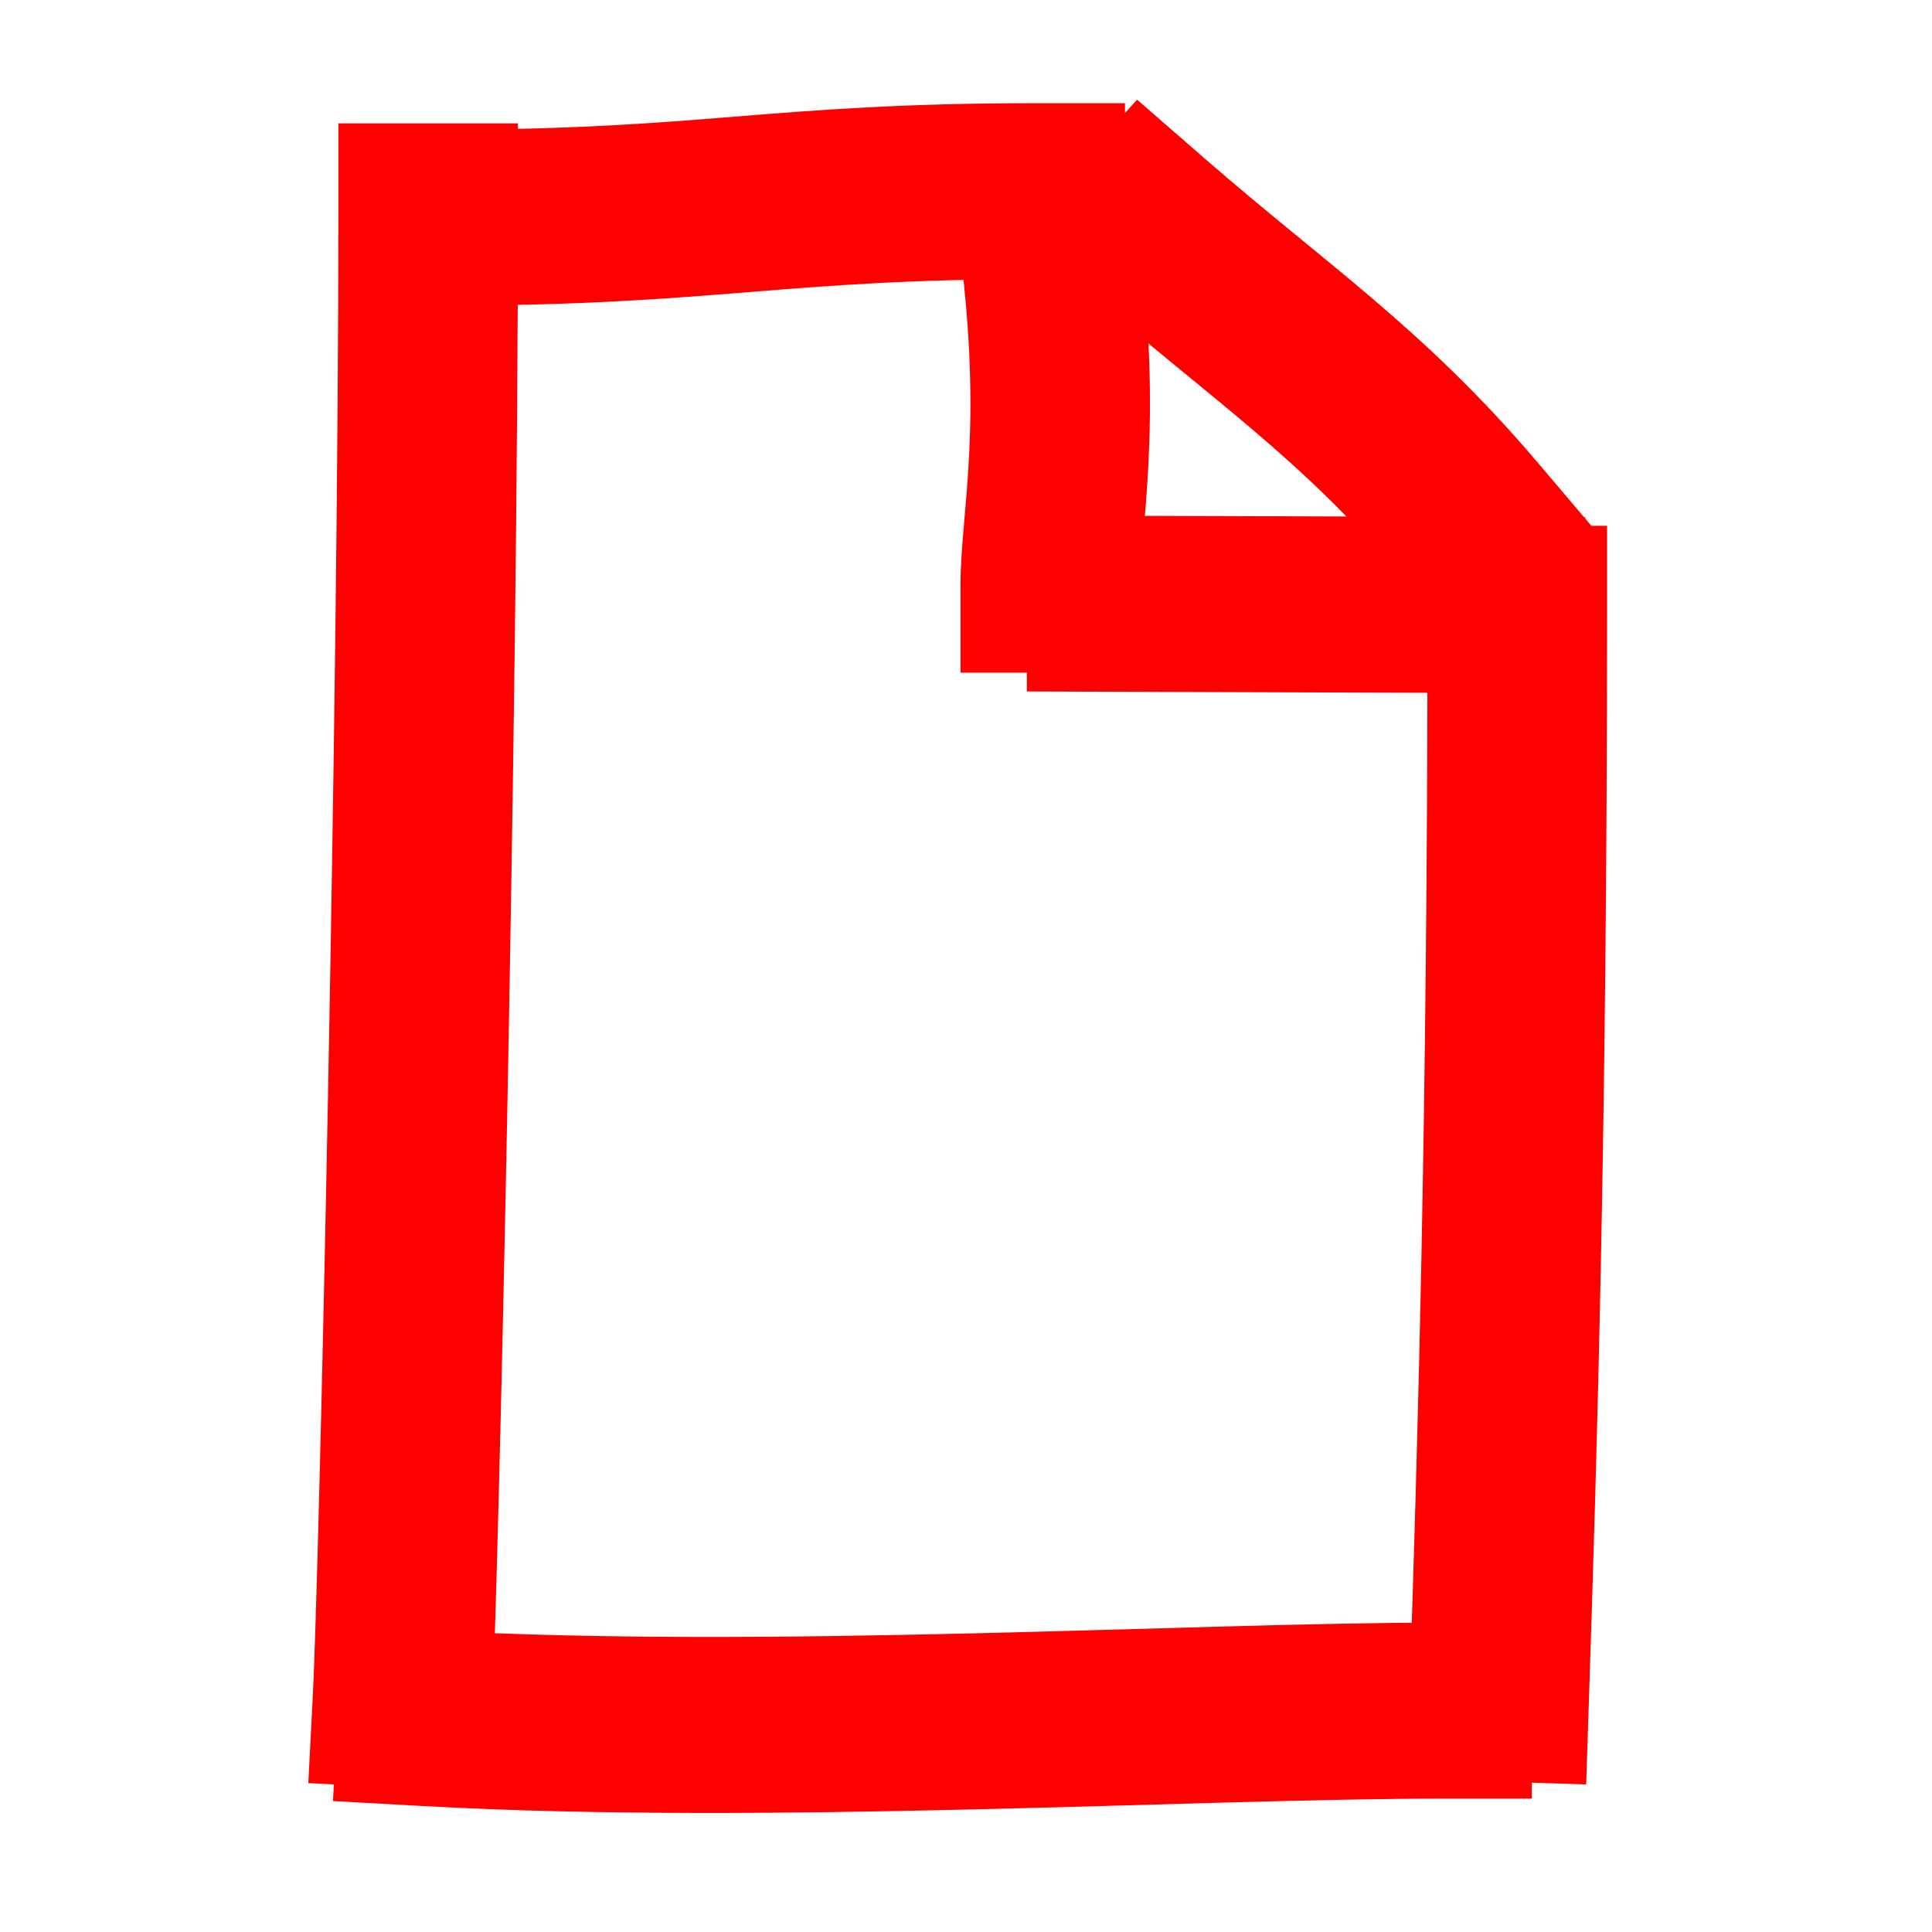
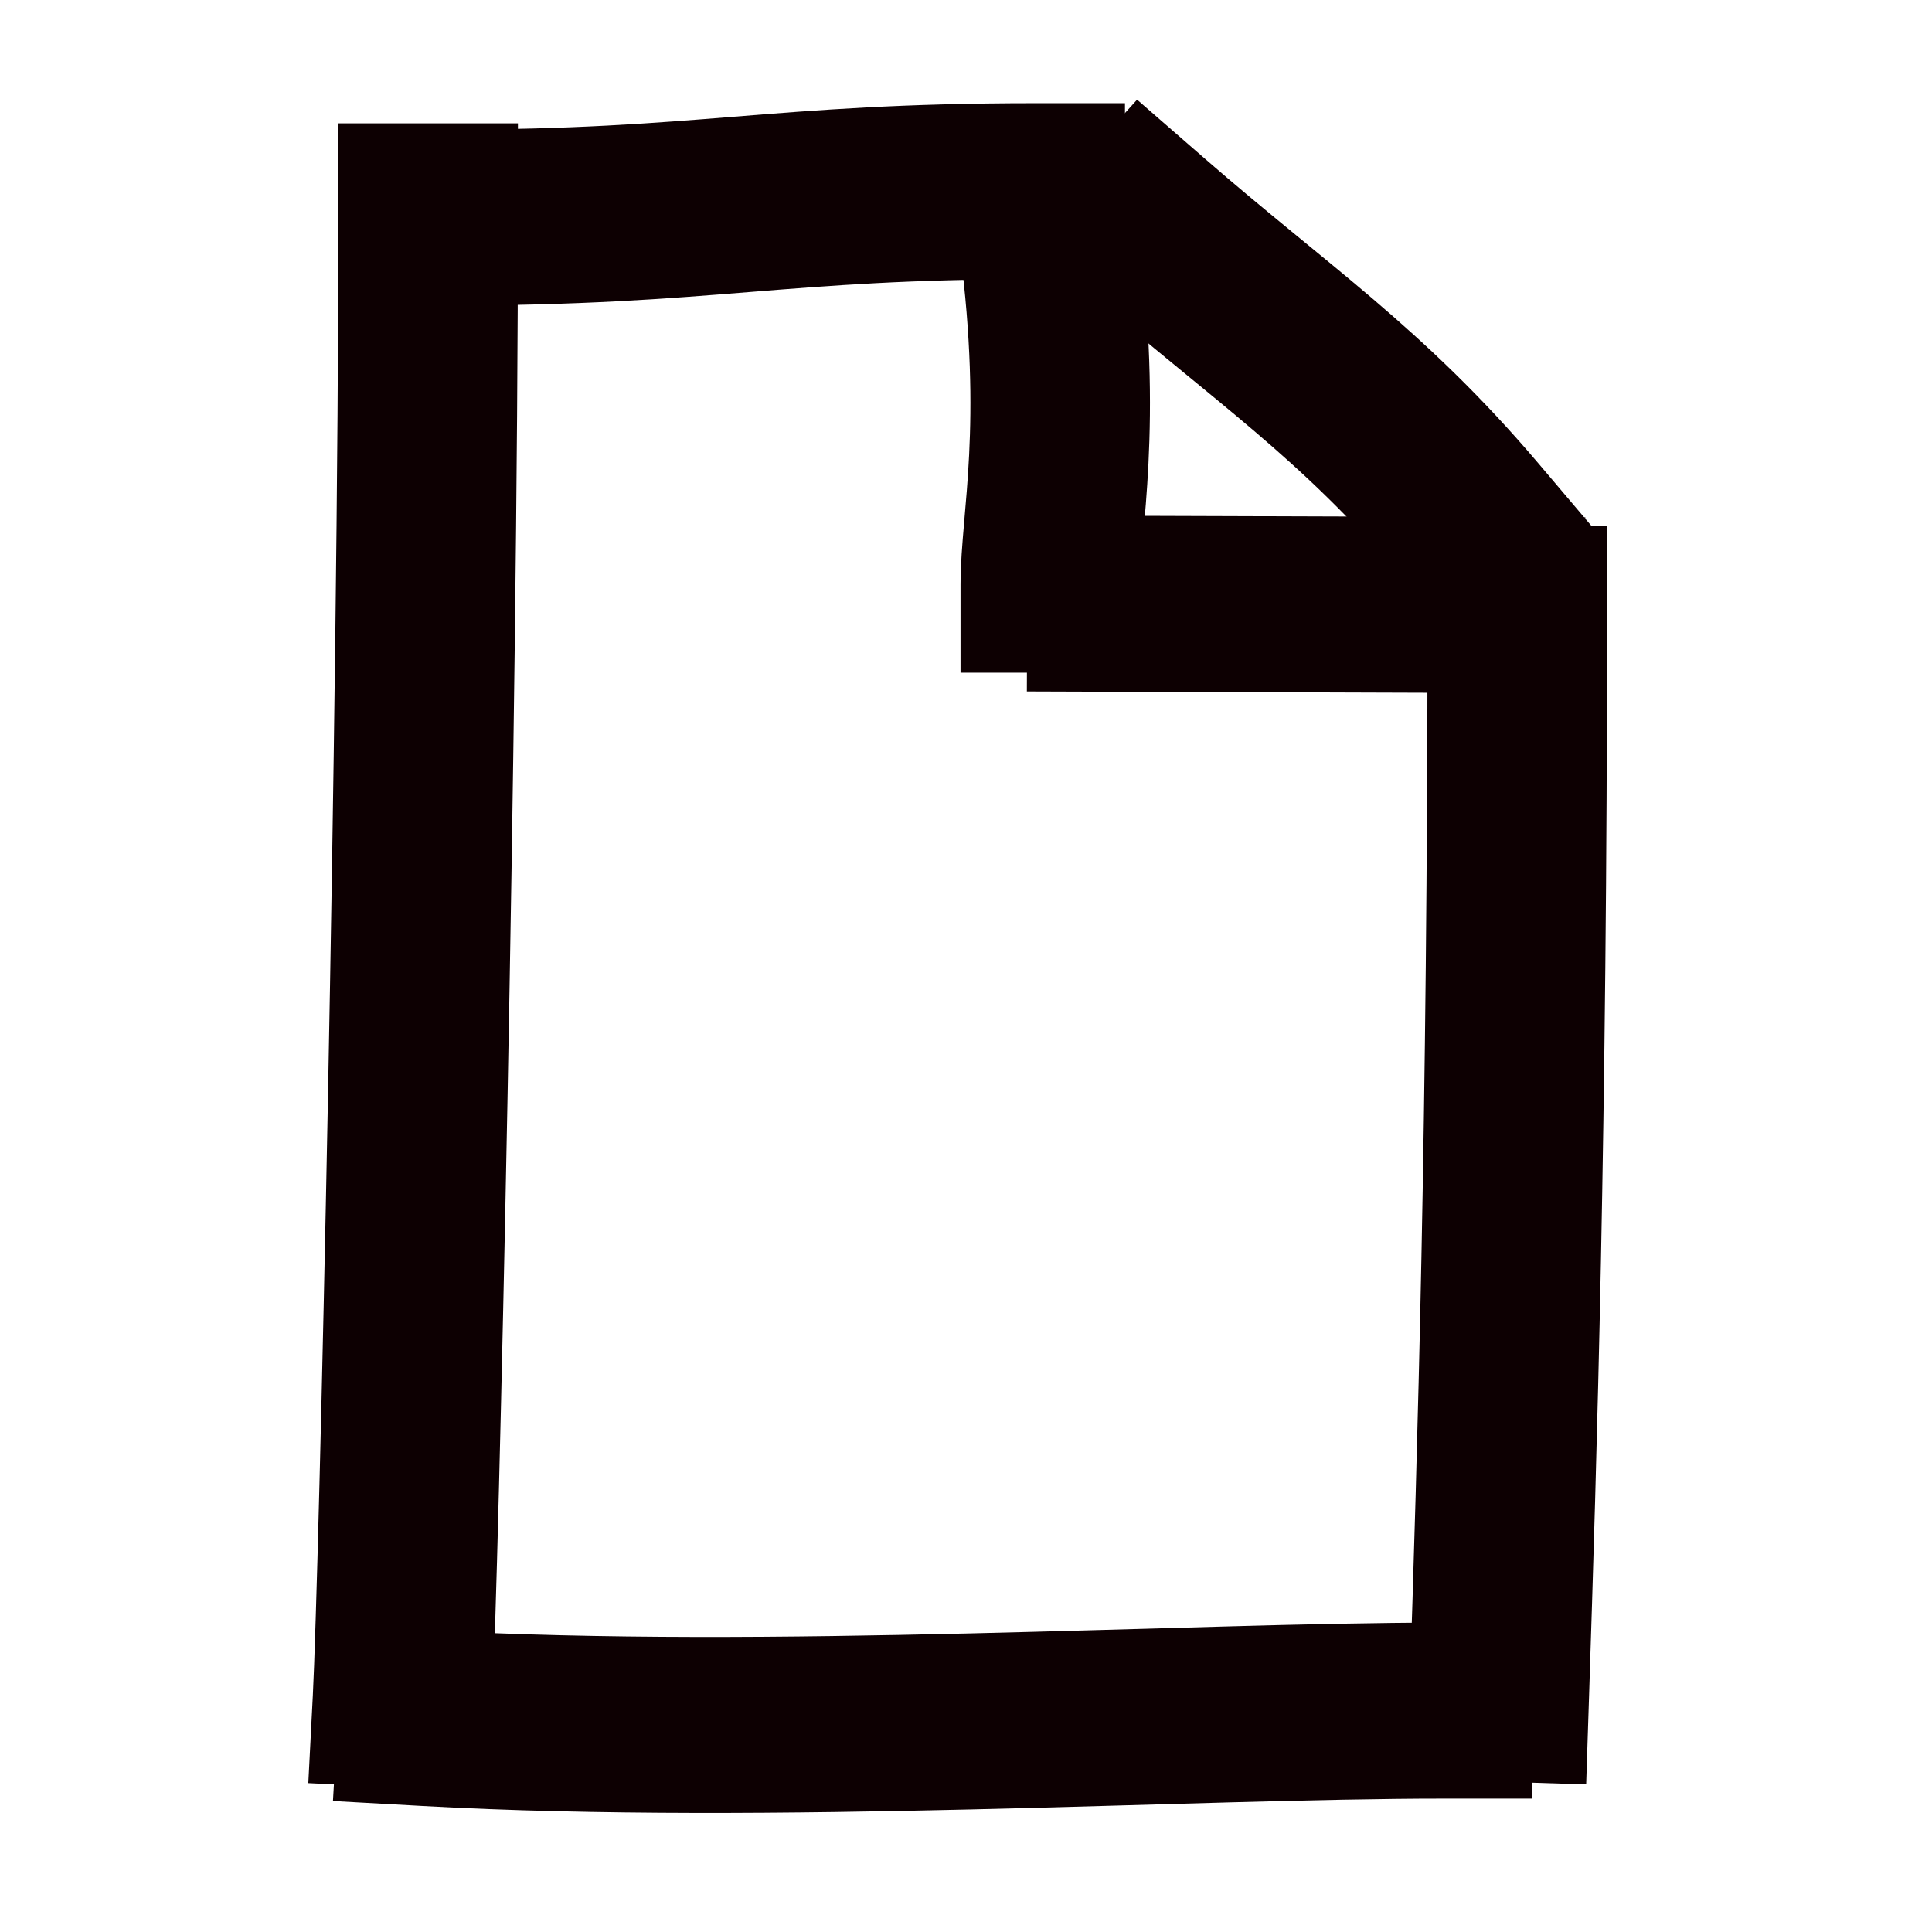
<svg xmlns="http://www.w3.org/2000/svg" width="10.24" height="10.24" viewBox="0 0 7.68 7.68">
-   <g stroke="red">
+   <g stroke="#0d0002">
    <path transform="matrix(.41881 0 0 .48863 -42.37 -6.85)" fill="none" stroke-width="1.09" stroke-linecap="round" stroke-miterlimit="1.92" d="M.23 0C-.15 0 .01 11.19.2 12.61" />
    <path transform="matrix(.41881 0 0 .48863 -45.48 -4.51)" fill="none" stroke-width="1.09" stroke-linecap="round" stroke-miterlimit="1.92" d="M.96 1.24c-4.8 0 9.71-.02 14.36-1.24" />
    <path transform="matrix(.39204 .02614 -.02744 .36013 -36.39 -7.2)" fill="none" stroke-width="1.09" stroke-linecap="round" stroke-miterlimit="1.92" d="M9.6 0C5.7 4.73 3.82 8.26 0 12.37" />
    <path transform="matrix(.43215 .02881 -.03023 .39669 -35.15 -6.22)" fill="none" stroke-width="1.09" stroke-linecap="round" stroke-miterlimit="1.92" d="M8.59 0C5.3 4.35 3.49 6.7 0 10.9" />
    <path transform="matrix(.4529 .0302 -.02946 .3866 -37.6 -2.52)" fill="none" stroke-width="1.09" stroke-linecap="round" stroke-miterlimit="1.92" d="M1.54 0C1.54-.2.25 4.2 0 5.19" />
    <path transform="matrix(.43215 .02881 -.03023 .39669 -37.5 -1.83)" fill="none" stroke-width="1.09" stroke-linecap="round" stroke-miterlimit="1.92" d="M4.28 0C3.53 1.61 1.18 2.33 0 3.5" />
    <path transform="matrix(.39204 .02614 -.02744 .36013 -36.85 -2.28)" fill="none" stroke-width="1.09" stroke-linecap="round" stroke-miterlimit="1.92" d="M0 0c.12.06 4.14 3.27 2.36 2.04" />
    <path transform="matrix(.4529 .0302 -.02946 .3866 -37.38 -1.46)" fill="none" stroke-width="1.09" stroke-linecap="round" stroke-miterlimit="1.92" d="M1.33 1.16C-.68-.8 2.28 2.35 0 0" />
    <path transform="matrix(.39204 .02614 -.02744 .36013 -32.42 -7.05)" fill="none" stroke-width="1.09" stroke-linecap="round" stroke-miterlimit="1.92" d="M0 0c1.47 1.07 1.82 1.1 3.04 2.05" />
    <path transform="matrix(.39204 .02614 -.02744 .36013 -32.95 -6.45)" fill="none" stroke-width="1.09" stroke-linecap="round" stroke-miterlimit="1.92" d="M.15.04c-.77-.38 1.68 1.81 2.52 1.98" />
    <path transform="matrix(.63904 0 0 .64703 -29.06 -6.95)" fill="none" stroke-width=".96" stroke-linecap="round" stroke-miterlimit="1.92" d="M0 8.31c.35 1.23 5.16 2.18 7.03-.86C11.17.45.32-3.04.32 3.38" />
    <path transform="matrix(.63904 0 0 .64703 -29.84 -6.24)" fill="none" stroke-width=".96" stroke-linecap="round" stroke-miterlimit="1.92" d="M0 0c.3 1.6.86 4.37 1.5 3.3" />
    <path transform="matrix(.63904 0 0 .64703 -28.77 -5.19)" fill="none" stroke-width=".96" stroke-linecap="round" stroke-miterlimit="1.92" d="M2.49 0C1.64.57.6 1.42 0 1.97" />
    <path transform="matrix(.8135 0 0 .98956 -22.02 -3.9)" fill="none" stroke-width=".72" stroke-linecap="round" stroke-miterlimit="1.92" d="M0 .35C3.06.24 2.84.3 7.07 0" />
    <path transform="matrix(.8135 0 0 .98956 -22.25 -6.9)" fill="none" stroke-width=".72" stroke-linecap="round" stroke-miterlimit="1.92" d="M0 3.46C1.58 1.45 2.26 1.04 3.73 0" />
    <path transform="matrix(.8135 0 0 .98956 -22.11 -3.45)" fill="none" stroke-width=".72" stroke-linecap="round" stroke-miterlimit="1.92" d="M0 0c1.26 1 1.63 1.56 3.74 2.73" />
    <path transform="matrix(1.14404 0 0 1.10776 -11.8 -6.85)" fill="none" stroke-width=".61" stroke-linecap="round" stroke-miterlimit="1.92" d="M0 0c.77.85 1.82 1.74 2.74 2.7" />
    <path transform="matrix(1.14404 0 0 1.10776 -12.07 -3.93)" fill="none" stroke-width=".61" stroke-linecap="round" stroke-miterlimit="1.92" d="M2.94 0C1.75 1.13 1.1 2.17 0 2.9" />
    <path transform="matrix(1.14404 0 0 1.10776 -14.48 -3.95)" fill="none" stroke-width=".61" stroke-linecap="round" stroke-miterlimit="1.92" d="M4.8.02C2.44-.08 2.08.23 0 .13" />
    <path transform="matrix(1.29034 0 0 1.17225 1.08 -5.15)" fill="none" stroke-width=".61" stroke-linecap="round" stroke-miterlimit="1.92" d="M0 0c2.82.45 3.8 1.2 4.42 3.7" />
    <path transform="matrix(1.37231 .26956 -.29057 1.22089 1.43 -7.44)" fill="none" stroke-width=".61" stroke-linecap="round" stroke-miterlimit="1.92" d="M0 1.58C1.24.63.6.75 2.31 0" />
    <path transform="matrix(1.37231 .26956 -.29057 1.22089 .85 -4.99)" fill="none" stroke-width=".61" stroke-linecap="round" stroke-miterlimit="1.92" d="M0 0c.68 1.02.86.7 1.96 1.74" />
    <path transform="matrix(.75478 0 0 .8936 9.57 -4.22)" fill="none" stroke-width=".61" stroke-linecap="round" stroke-miterlimit="1.92" d="M0 2.26c3.23-.1 9.54.57 6.29-2.26" />
    <path transform="matrix(.75478 0 0 .8936 9.52 -6.66)" fill="none" stroke-width=".61" stroke-linecap="round" stroke-miterlimit="1.92" d="M.06 2.14c-.48-1.03 1.96-3.55 3.67-1.1" />
    <path transform="matrix(.75478 0 0 .8936 12.56 -5.86)" fill="none" stroke-width=".61" stroke-linecap="round" stroke-miterlimit="1.92" d="M0 .22C1.37-.54 2.43.9 2.2 1.59" />
    <path transform="matrix(.75478 0 0 .8936 8.16 -4.73)" fill="none" stroke-width=".61" stroke-linecap="round" stroke-miterlimit="1.92" d="M1.56.01c-1.9-.22-2.33 3.09.21 2.82" />
    <path transform="matrix(.75478 0 0 .8936 9.3 -6.57)" fill="none" stroke-width=".61" stroke-linecap="round" stroke-miterlimit="1.92" d="M7.37 0C5.38 1.53 1.63 4.56 0 6.51" />
    <path transform="matrix(.49693 0 0 .51876 -21.92 2.15)" fill="none" stroke-width="1.44" stroke-linecap="round" stroke-linejoin="bevel" d="M0 9.58C.9 5.19 5.33.29 11.29 0" />
    <path transform="matrix(.49693 0 0 .51876 -19.66 .93)" fill="none" stroke-width="1.44" stroke-linecap="round" stroke-linejoin="bevel" d="M.97.1C-2.7-.1 5.11-.2 6.58 2.08" />
    <path transform="matrix(.49693 0 0 .51876 -18.25 2.15)" fill="none" stroke-width="1.44" stroke-linecap="round" stroke-linejoin="bevel" d="M0 5.32C1.67 2.26 2.83 1.98 3.9 0" />
    <path transform="matrix(.56056 0 0 .53466 -29.37 2.23)" fill="none" stroke-width="1.44" stroke-linecap="round" stroke-linejoin="bevel" d="M0 0c3.33.84 4.14.92 6.66 2.82 1.77 1.25 3.01 4.81 3.39 6.04" />
    <path transform="matrix(.56056 0 0 .53466 -29.72 .88)" fill="none" stroke-width="1.44" stroke-linecap="round" stroke-linejoin="bevel" d="M0 2.32C2.29.2 5.6 0 6.89 0" />
    <path transform="matrix(.56056 0 0 .53466 -29.81 2.23)" fill="none" stroke-width="1.44" stroke-linecap="round" stroke-linejoin="bevel" d="M0 0c1.98 2.43 2.66 3.08 3.8 5.35" />
    <path transform="matrix(.41006 0 0 .47512 -36.94 1.93)" fill="none" stroke-width="1.44" stroke-linecap="round" stroke-linejoin="bevel" d="M0 .1C3.22.09 9.47.06 11.9 0" />
    <path transform="matrix(.41006 0 0 .47512 -32.54 .68)" fill="none" stroke-width="1.44" stroke-linecap="round" stroke-linejoin="bevel" d="M1.41 2.6C1.36 2.34.15 0 0 0" />
    <path transform="matrix(.41006 0 0 .47512 -36.32 .59)" fill="none" stroke-width="1.44" stroke-linecap="round" stroke-linejoin="bevel" d="M8.61.27C5.73-.05 2.46-.13 0 .27" />
    <path transform="matrix(.41006 0 0 .47512 -37.12 .8)" fill="none" stroke-width="1.44" stroke-linecap="round" stroke-linejoin="bevel" d="M1.65 0C1.07.63.67 1.1 0 2.12" />
    <path transform="matrix(.41006 0 0 .47512 -36.38 2.18)" fill="none" stroke-width="1.44" stroke-linecap="round" stroke-linejoin="bevel" d="M.01 0C-.1.39.78 7.54 1.14 9.69" />
    <path transform="matrix(.41006 0 0 .47512 -32.92 2.34)" fill="none" stroke-width="1.44" stroke-linecap="round" stroke-linejoin="bevel" d="M1.06 0C.63 1.86.45 7.42 0 9.3" />
    <path transform="matrix(.41006 0 0 .47512 -35.8 6.85)" fill="none" stroke-width="1.44" stroke-linecap="round" stroke-linejoin="bevel" d="M0 .1C.99.1 4.98-.03 6.05.02" />
    <path transform="matrix(.41006 0 0 .47512 -35.1 3.33)" fill="none" stroke-width="1.44" stroke-linecap="round" stroke-linejoin="bevel" d="M0 0c0 .9.47 4.5.47 6.55" />
    <path transform="matrix(.41006 0 0 .47512 -33.84 3.36)" fill="none" stroke-width="1.44" stroke-linecap="round" stroke-linejoin="bevel" d="M.36 0C.28 1.5.04 5.64 0 6.96" />
    <path transform="matrix(.50873 0 0 .51308 -14.19 4.62)" fill="none" stroke-width="1.67" stroke-linecap="round" stroke-linejoin="bevel" d="M.06 0c-.4 1.77 1.45 4.13 2.39 4.23" />
    <path transform="matrix(.50873 0 0 .51308 -12.82 1.48)" fill="none" stroke-width="1.67" stroke-linecap="round" stroke-linejoin="bevel" d="M0 9.95C3.2 5.61 5.2 2.02 7.05 0" />
    <path transform="matrix(.51992 0 0 .49953 -6.64 -6.46)" fill="none" stroke-width="1.67" stroke-linecap="round" stroke-linejoin="bevel" d="M10.7 0C7.3 2 2.2 7.4 0 10.63" />
    <path transform="matrix(.51992 0 0 .49953 -6.41 -6.77)" fill="none" stroke-width="1.67" stroke-linecap="round" stroke-linejoin="bevel" d="M0 0c1.6 1.43 7.32 9.28 8.51 11.23" />
    <path fill="none" stroke-width=".694" stroke-linecap="square" stroke-linejoin="bevel" d="M-6.77.97c0 2.17.06 3.06 0 5.26M-2.53.99C-3.16.99-5.15.95-6.6.98M-1.9 1.51c-.22-.18-.01-.2-.29-.4M-.98 2.87c.21.14.03.03.27.2M-1.45 3.58c-.9 1.4-.88 1.26-1.64 2.33M-1.19 3.76c-.4.62-.75 1.07-1.6 2.36" />
    <path transform="matrix(.45451 -.00565 .00567 .45609 -3.52 6.48)" fill="none" stroke-width="1.4" stroke-linecap="round" stroke-linejoin="bevel" d="M.07 0c-.15.54 0-.06 0 .67" />
    <path fill="none" stroke-width=".694" stroke-linecap="square" stroke-linejoin="bevel" d="M-4.34 6.31c-.52 0-1.87.05-2.4.05M-3.2 2.26l-.04-1.2M-5.04 2.27c0-.3-.05-.86-.07-1.2M-3.26 2.32c-.59.02-1.1-.03-1.72-.03" />
    <path transform="matrix(.45451 -.00565 .00567 .45609 -3.5 6.72)" fill="none" stroke-width="1.4" stroke-linecap="round" stroke-linejoin="bevel" d="M.71 0C.07.36.62.04 0 .3" />
    <circle transform="matrix(.49554 0 0 .49554 -4.26 3.67)" r=".36" cx=".36" cy=".36" fill-rule="evenodd" stroke-width="1.4" stroke-linecap="square" stroke-linejoin="bevel" />
    <path fill="none" stroke-width=".694" stroke-linecap="square" stroke-linejoin="bevel" d="M-1.76 2.5v-.6" />
    <path transform="matrix(.5098 0 0 .49971 1.6 .84)" fill="none" stroke-width="1.4" stroke-linecap="square" stroke-linejoin="bevel" d="M.2 0C.2 4.03.05 10.85 0 11.84" />
    <path transform="matrix(.5098 0 0 .49971 5.96 2.44)" fill="none" stroke-width="1.4" stroke-linecap="square" stroke-linejoin="bevel" d="M.14 0C.14 4.1.06 6.72 0 8.59" />
    <path transform="matrix(.5098 0 0 .49971 1.7 6.8)" fill="none" stroke-width="1.4" stroke-linecap="square" stroke-linejoin="bevel" d="M0 .06C2.65.21 5.98 0 7.91 0" />
    <path transform="matrix(.5098 0 0 .49971 1.77 .76)" fill="none" stroke-width="1.4" stroke-linecap="square" stroke-linejoin="bevel" d="M0 .21C2.05.21 2.58 0 4.6 0" />
    <path transform="matrix(.5098 0 0 .49971 4.17 .95)" fill="none" stroke-width="1.4" stroke-linecap="square" stroke-linejoin="bevel" d="M0 0c.19 1.5.01 2.25.01 2.75" />
    <path transform="matrix(.5098 0 0 .49971 4.44 2.4)" fill="none" stroke-width="1.4" stroke-linecap="square" stroke-linejoin="bevel" d="m0 0 2.95.01" />
    <path transform="matrix(.5098 0 0 .49971 4.55 .89)" fill="none" stroke-width="1.4" stroke-linecap="square" stroke-linejoin="bevel" d="M0 0c.98.87 1.69 1.34 2.53 2.35" />
  </g>
</svg>
